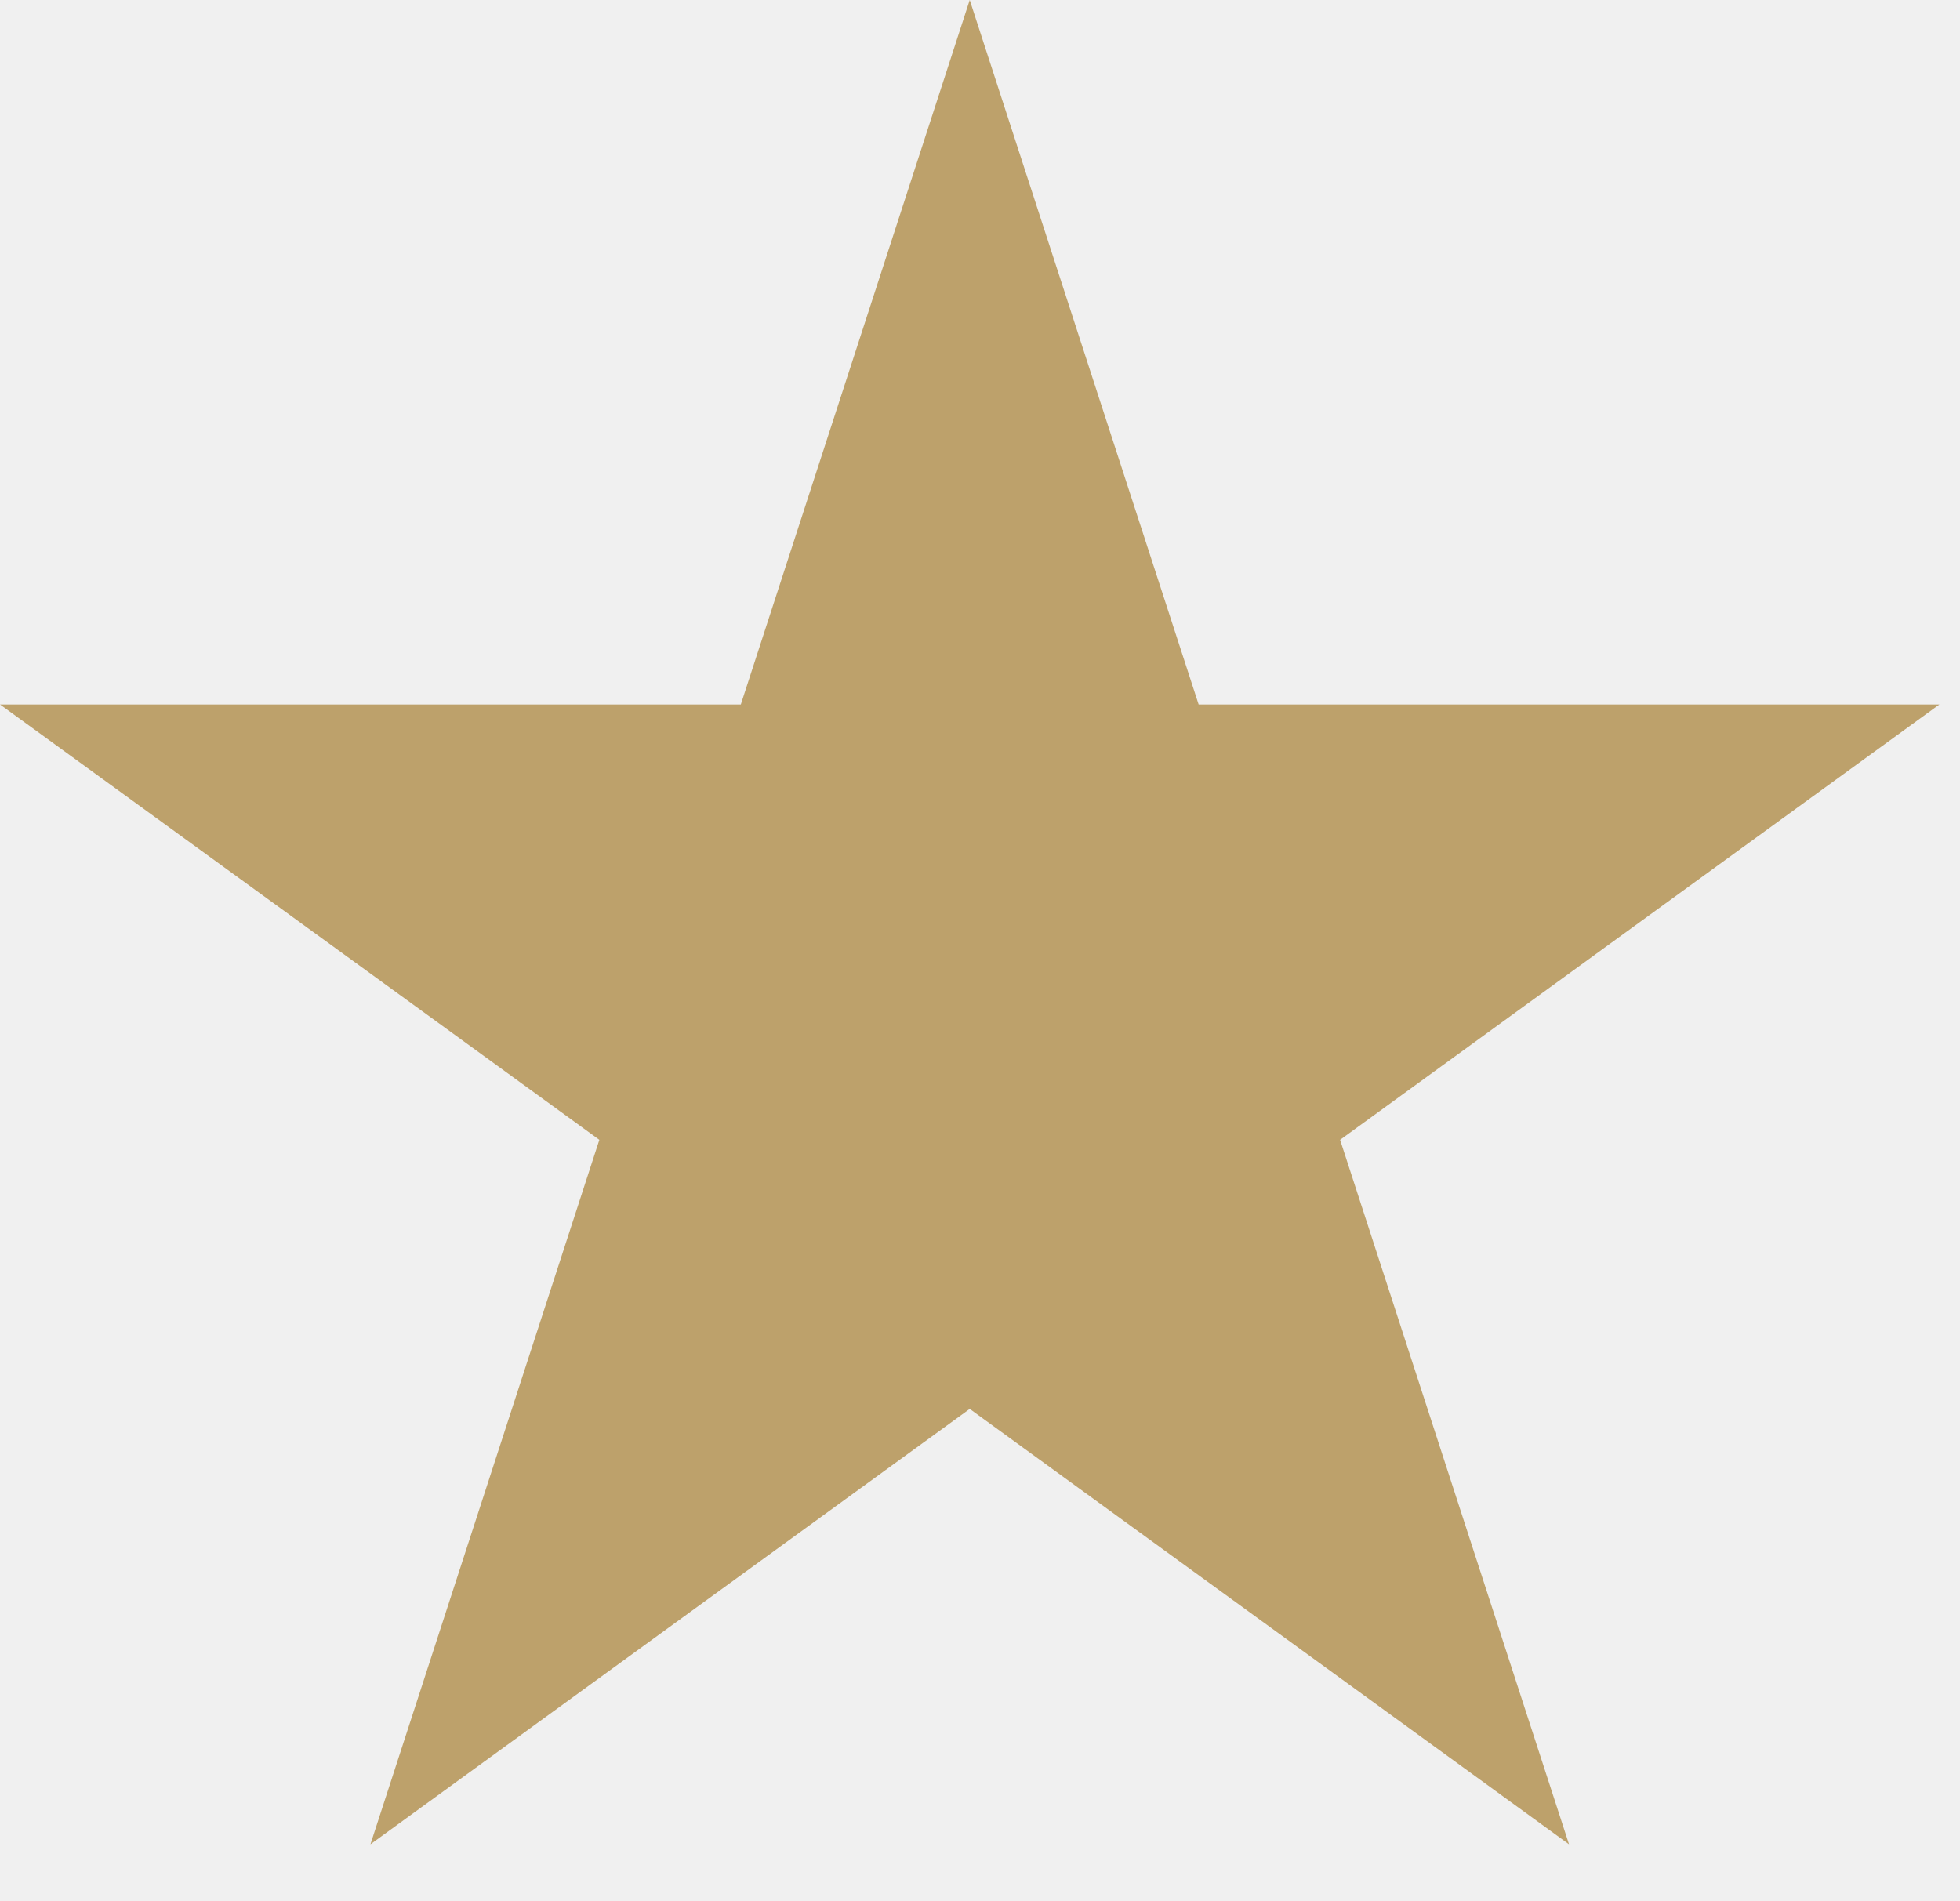
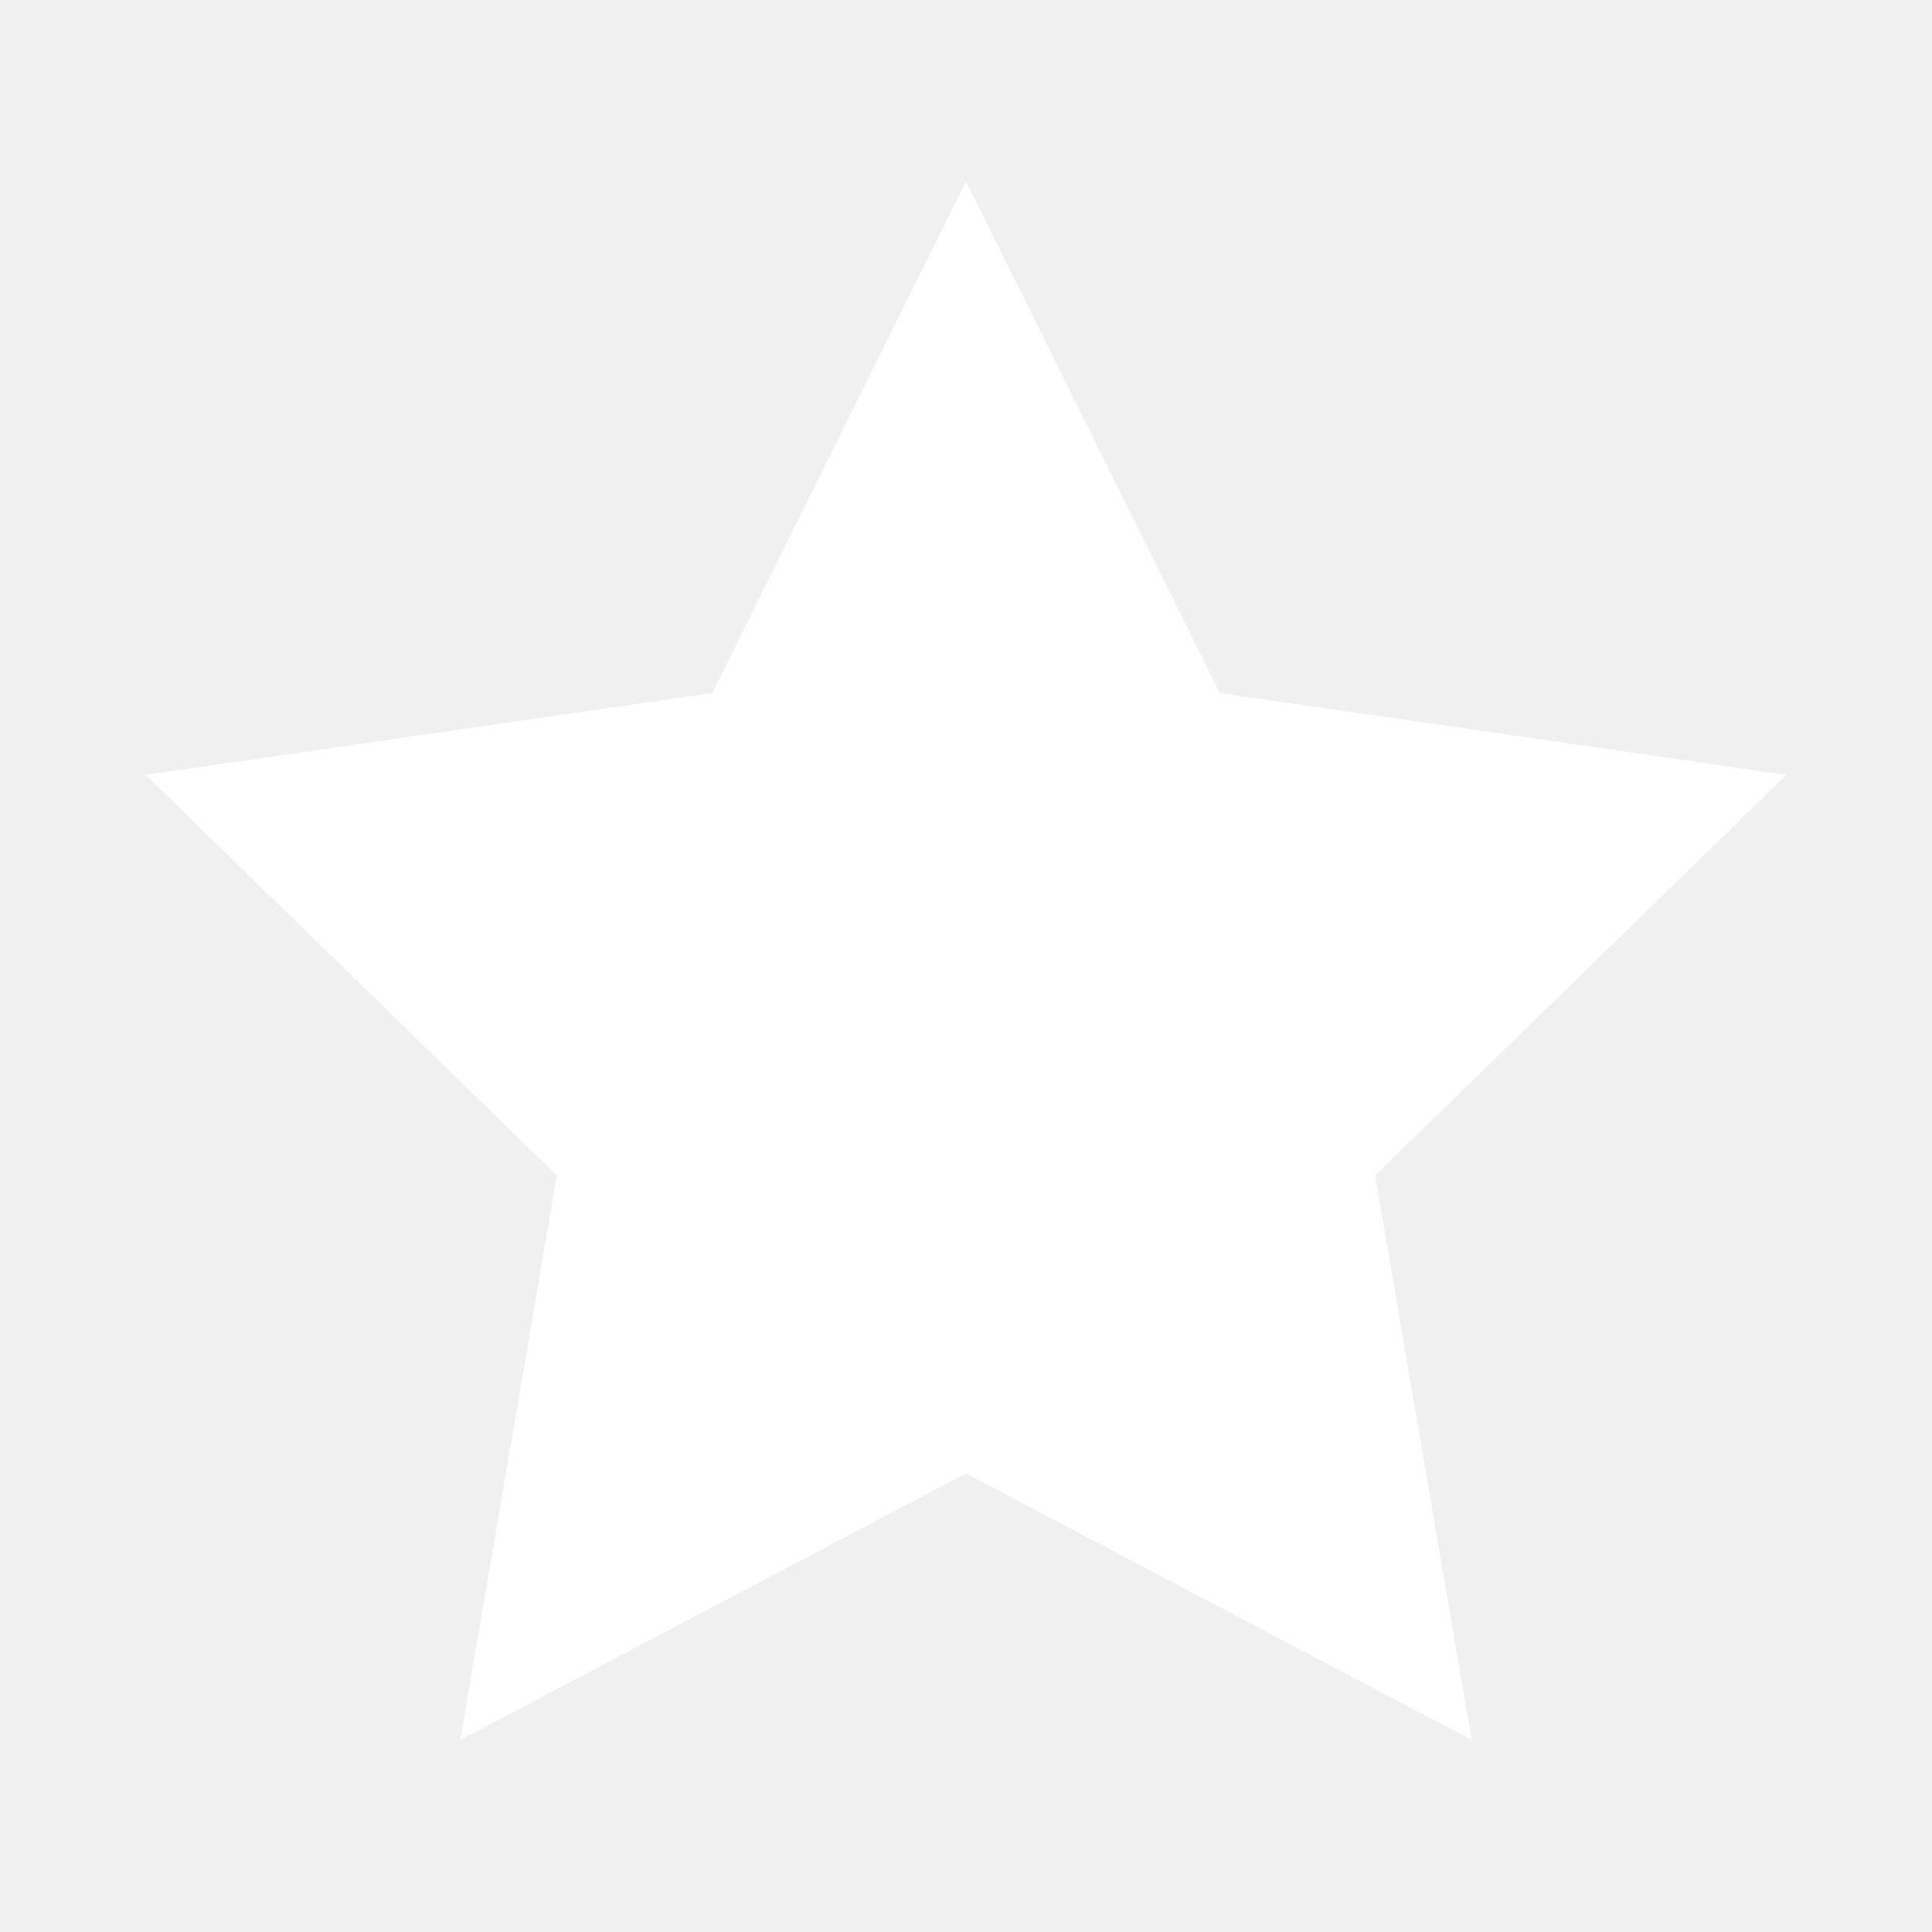
- <svg xmlns="http://www.w3.org/2000/svg" width="33" height="32" viewBox="0 0 33 32" fill="none">
-   <path d="M16.327 0L20.181 11.862L32.653 11.862L22.563 19.193L26.417 31.055L16.327 23.724L6.237 31.055L10.091 19.193L0 11.862L12.473 11.862L16.327 0Z" fill="#BDA16B" />
+ <svg xmlns="http://www.w3.org/2000/svg" fill="#ffffff" width="200px" height="200px" viewBox="0 0 32 32" version="1.1" style="width: 200px; height: 200px; color: rgb(255, 255, 255);" stroke="#ffffff">
+   <g id="SVGRepo_bgCarrier" stroke-width="0" />
+   <g id="SVGRepo_tracerCarrier" stroke-linecap="round" stroke-linejoin="round" />
+   <g id="SVGRepo_iconCarrier">
+     <path d="M3.488 13.184l6.272 6.112-1.472 8.608 7.712-4.064 7.712 4.064-1.472-8.608 6.272-6.112-8.64-1.248-3.872-7.808-3.872 7.808z" />
+   </g>
</svg>
